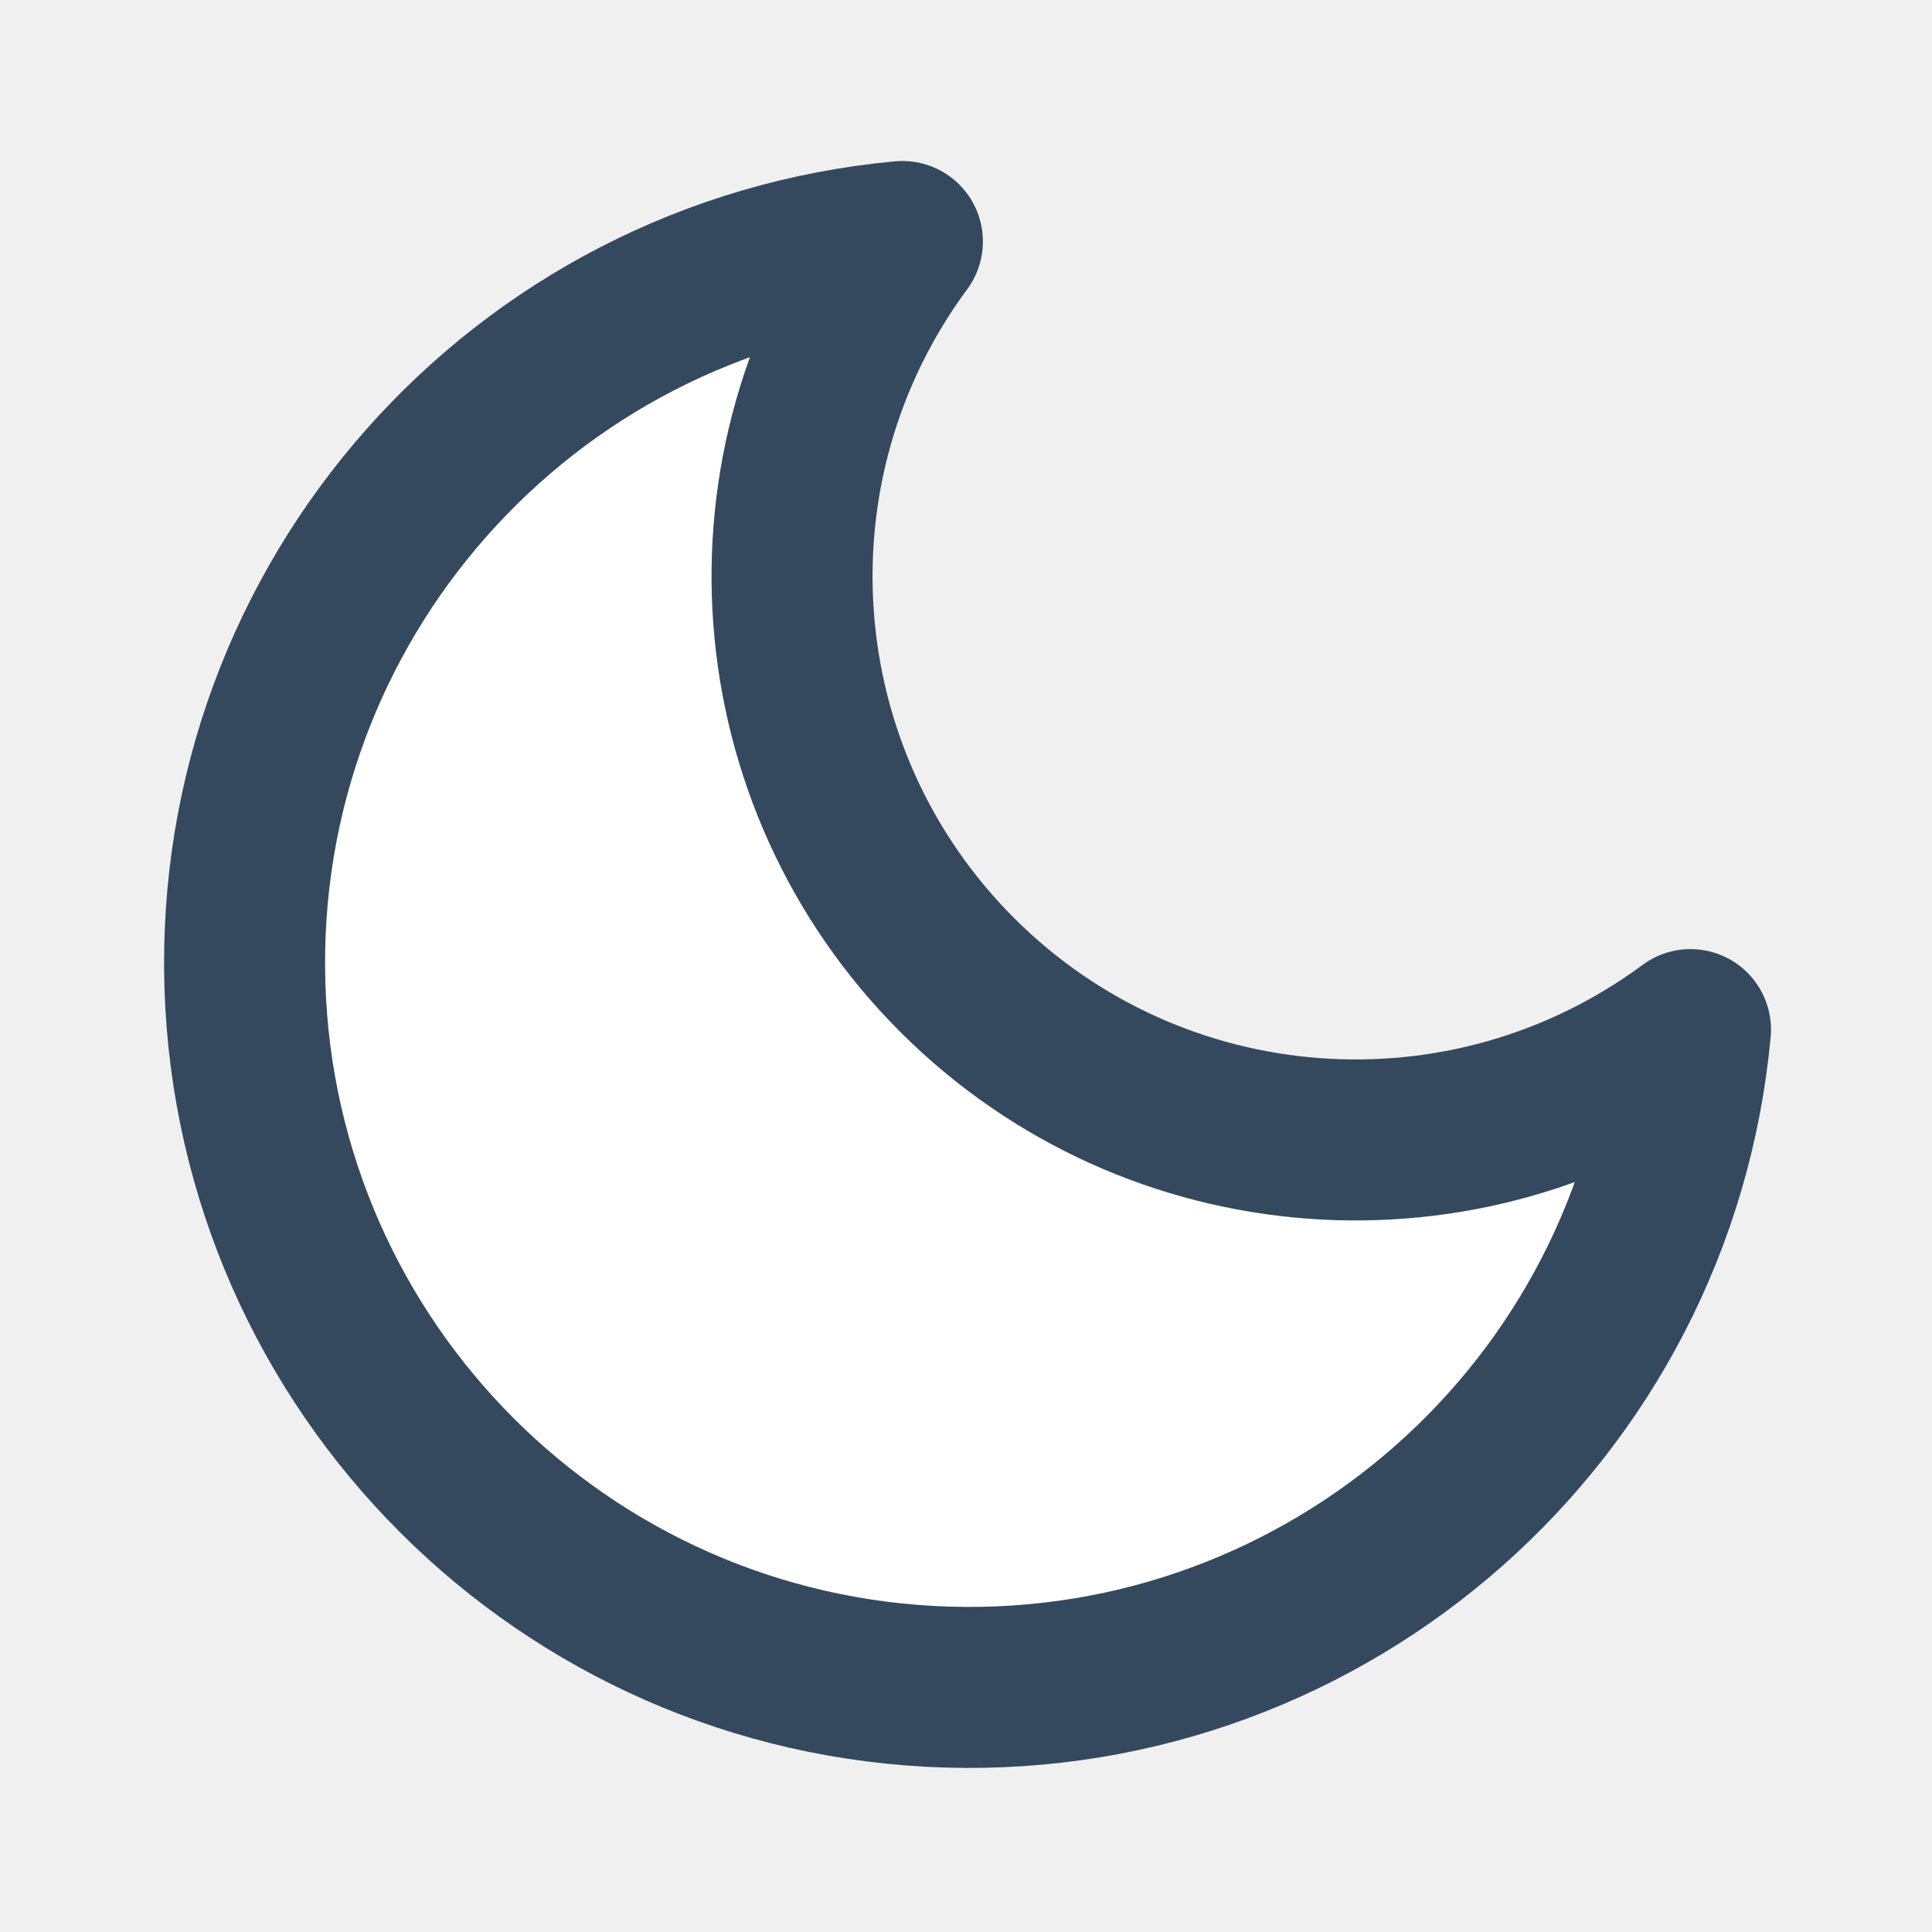
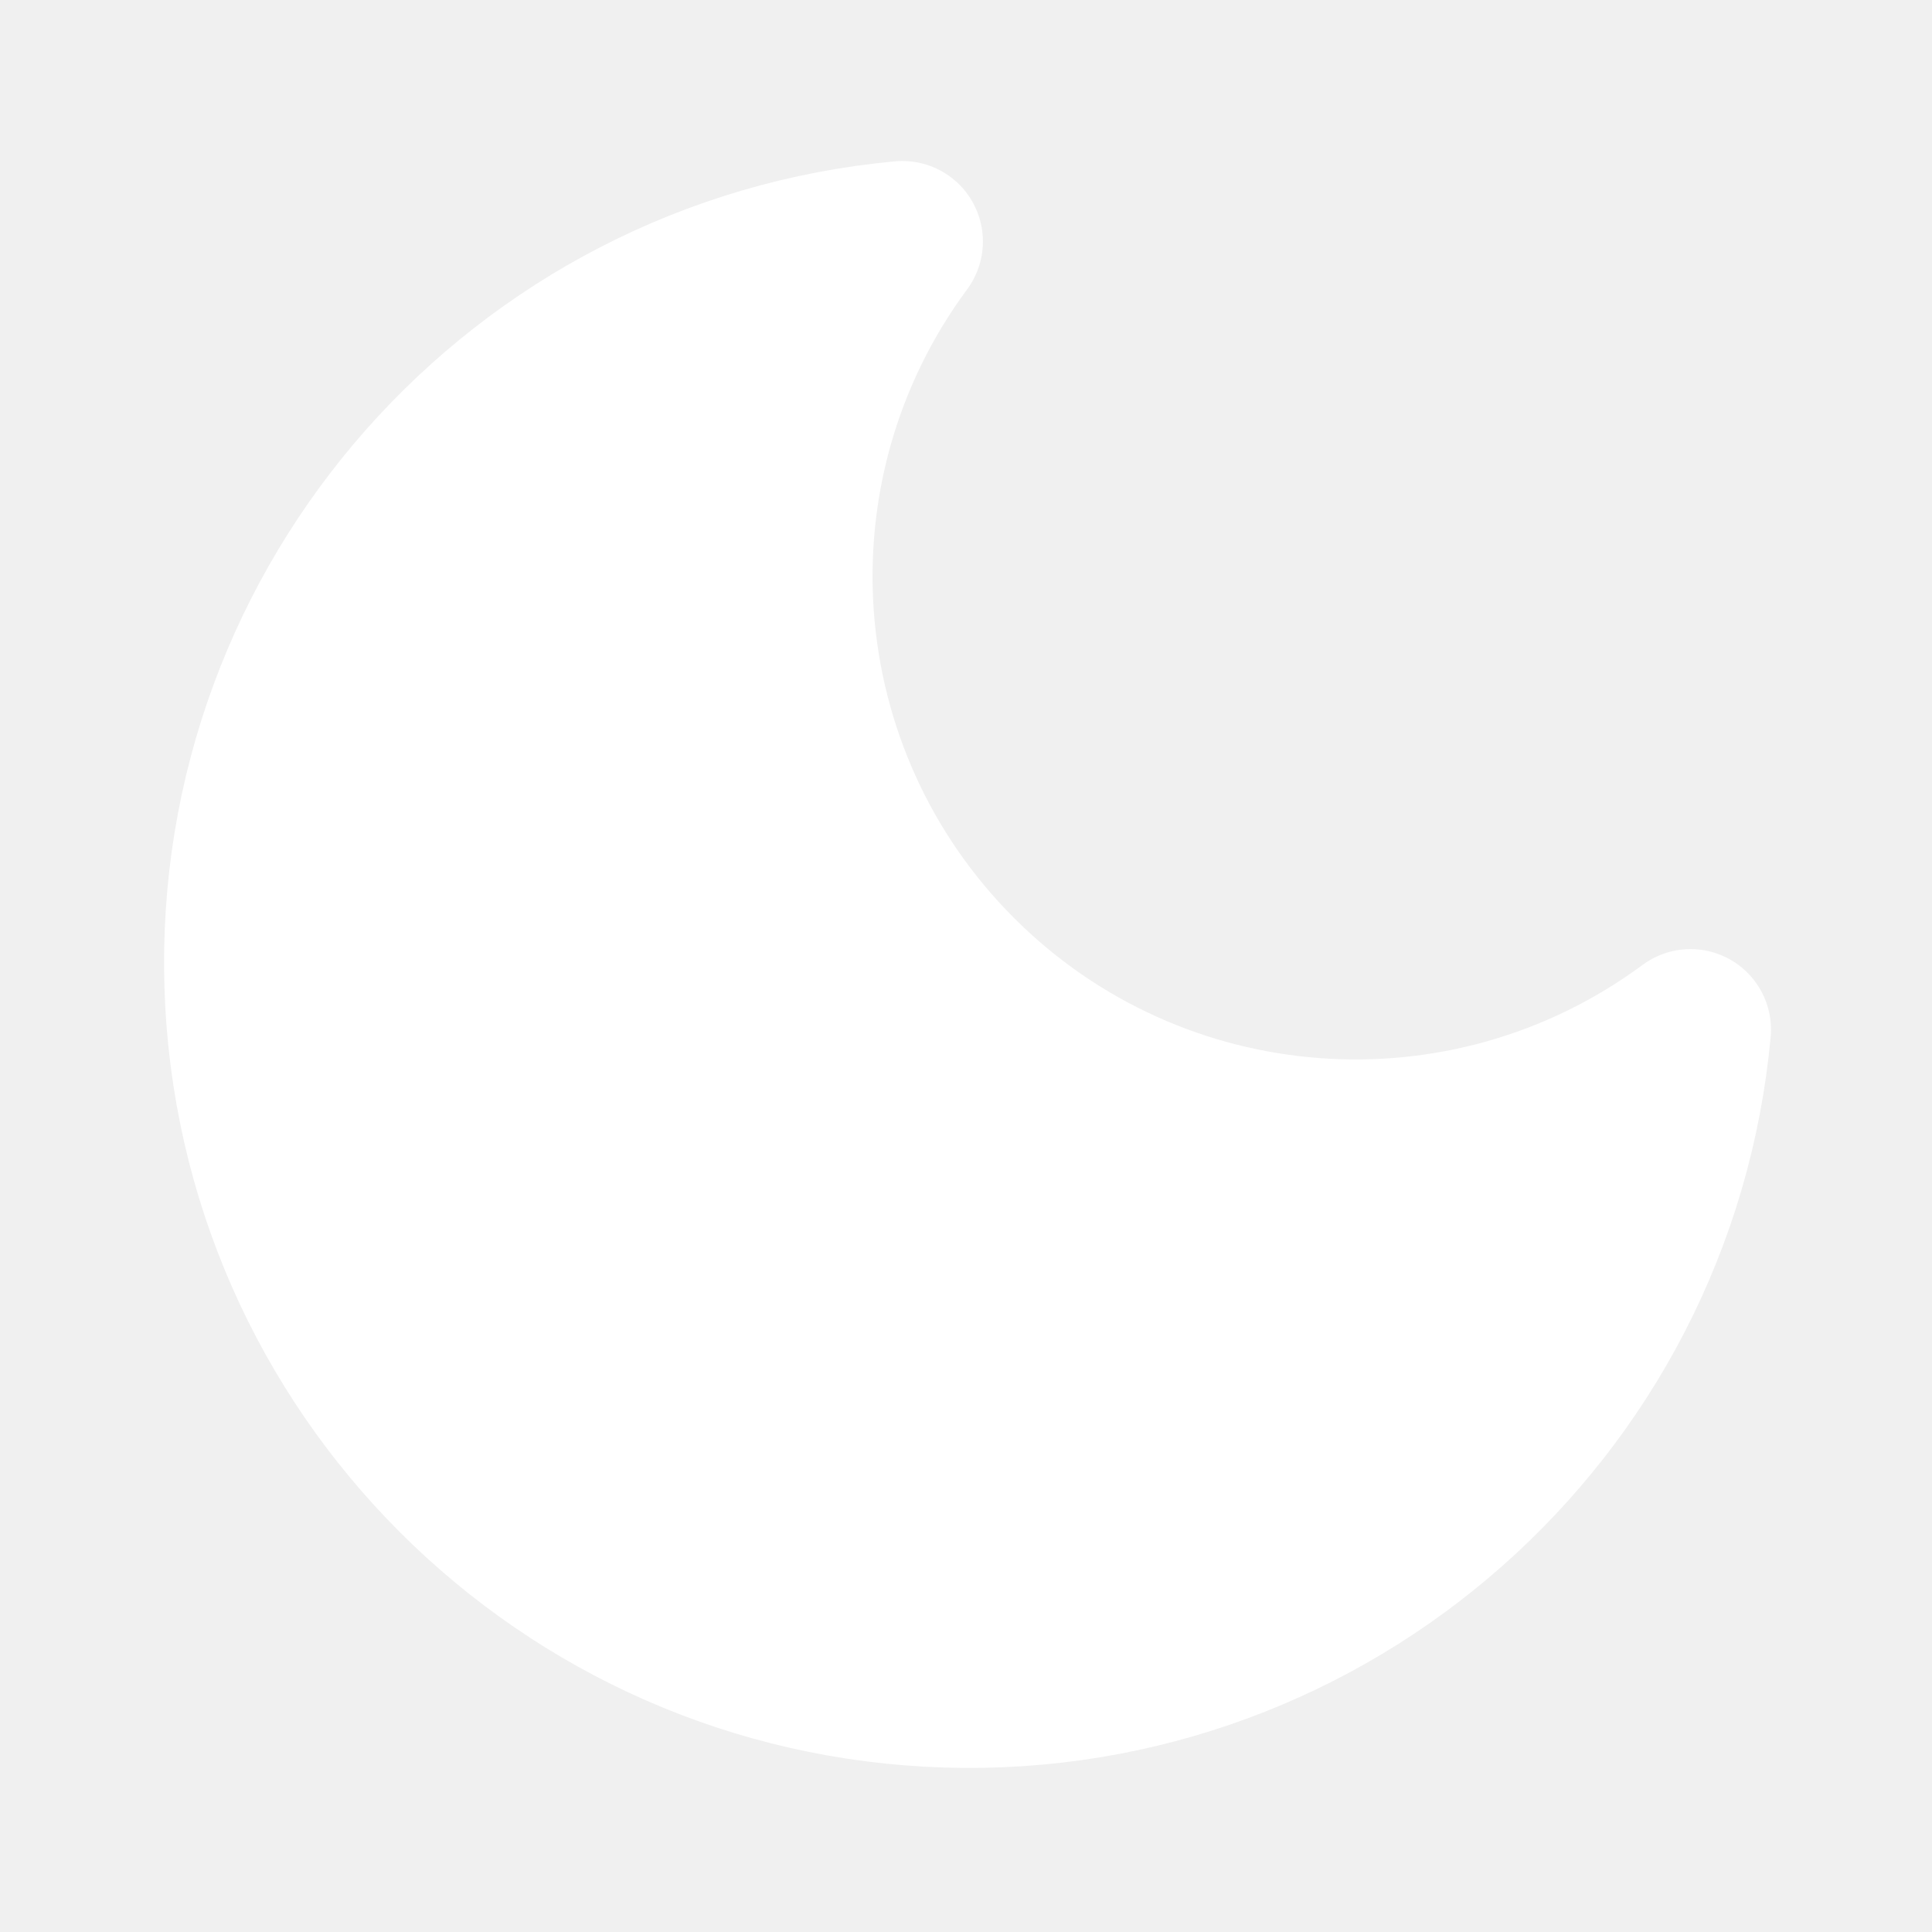
- <svg xmlns="http://www.w3.org/2000/svg" width="24" height="24" viewBox="0 0 24 24" fill="#ffffff" stroke="#34495e" stroke-width="2" stroke-linecap="round" stroke-linejoin="round" class="feather feather-moon">
+ <svg xmlns="http://www.w3.org/2000/svg" width="24" height="24" viewBox="0 0 24 24" fill="#ffffff" stroke="#ffffff" stroke-width="2" stroke-linecap="round" stroke-linejoin="round" class="feather feather-moon">
  <path d="M21 12.79A9 9 0 1 1 11.21 3 7 7 0 0 0 21 12.79z" />
</svg>
